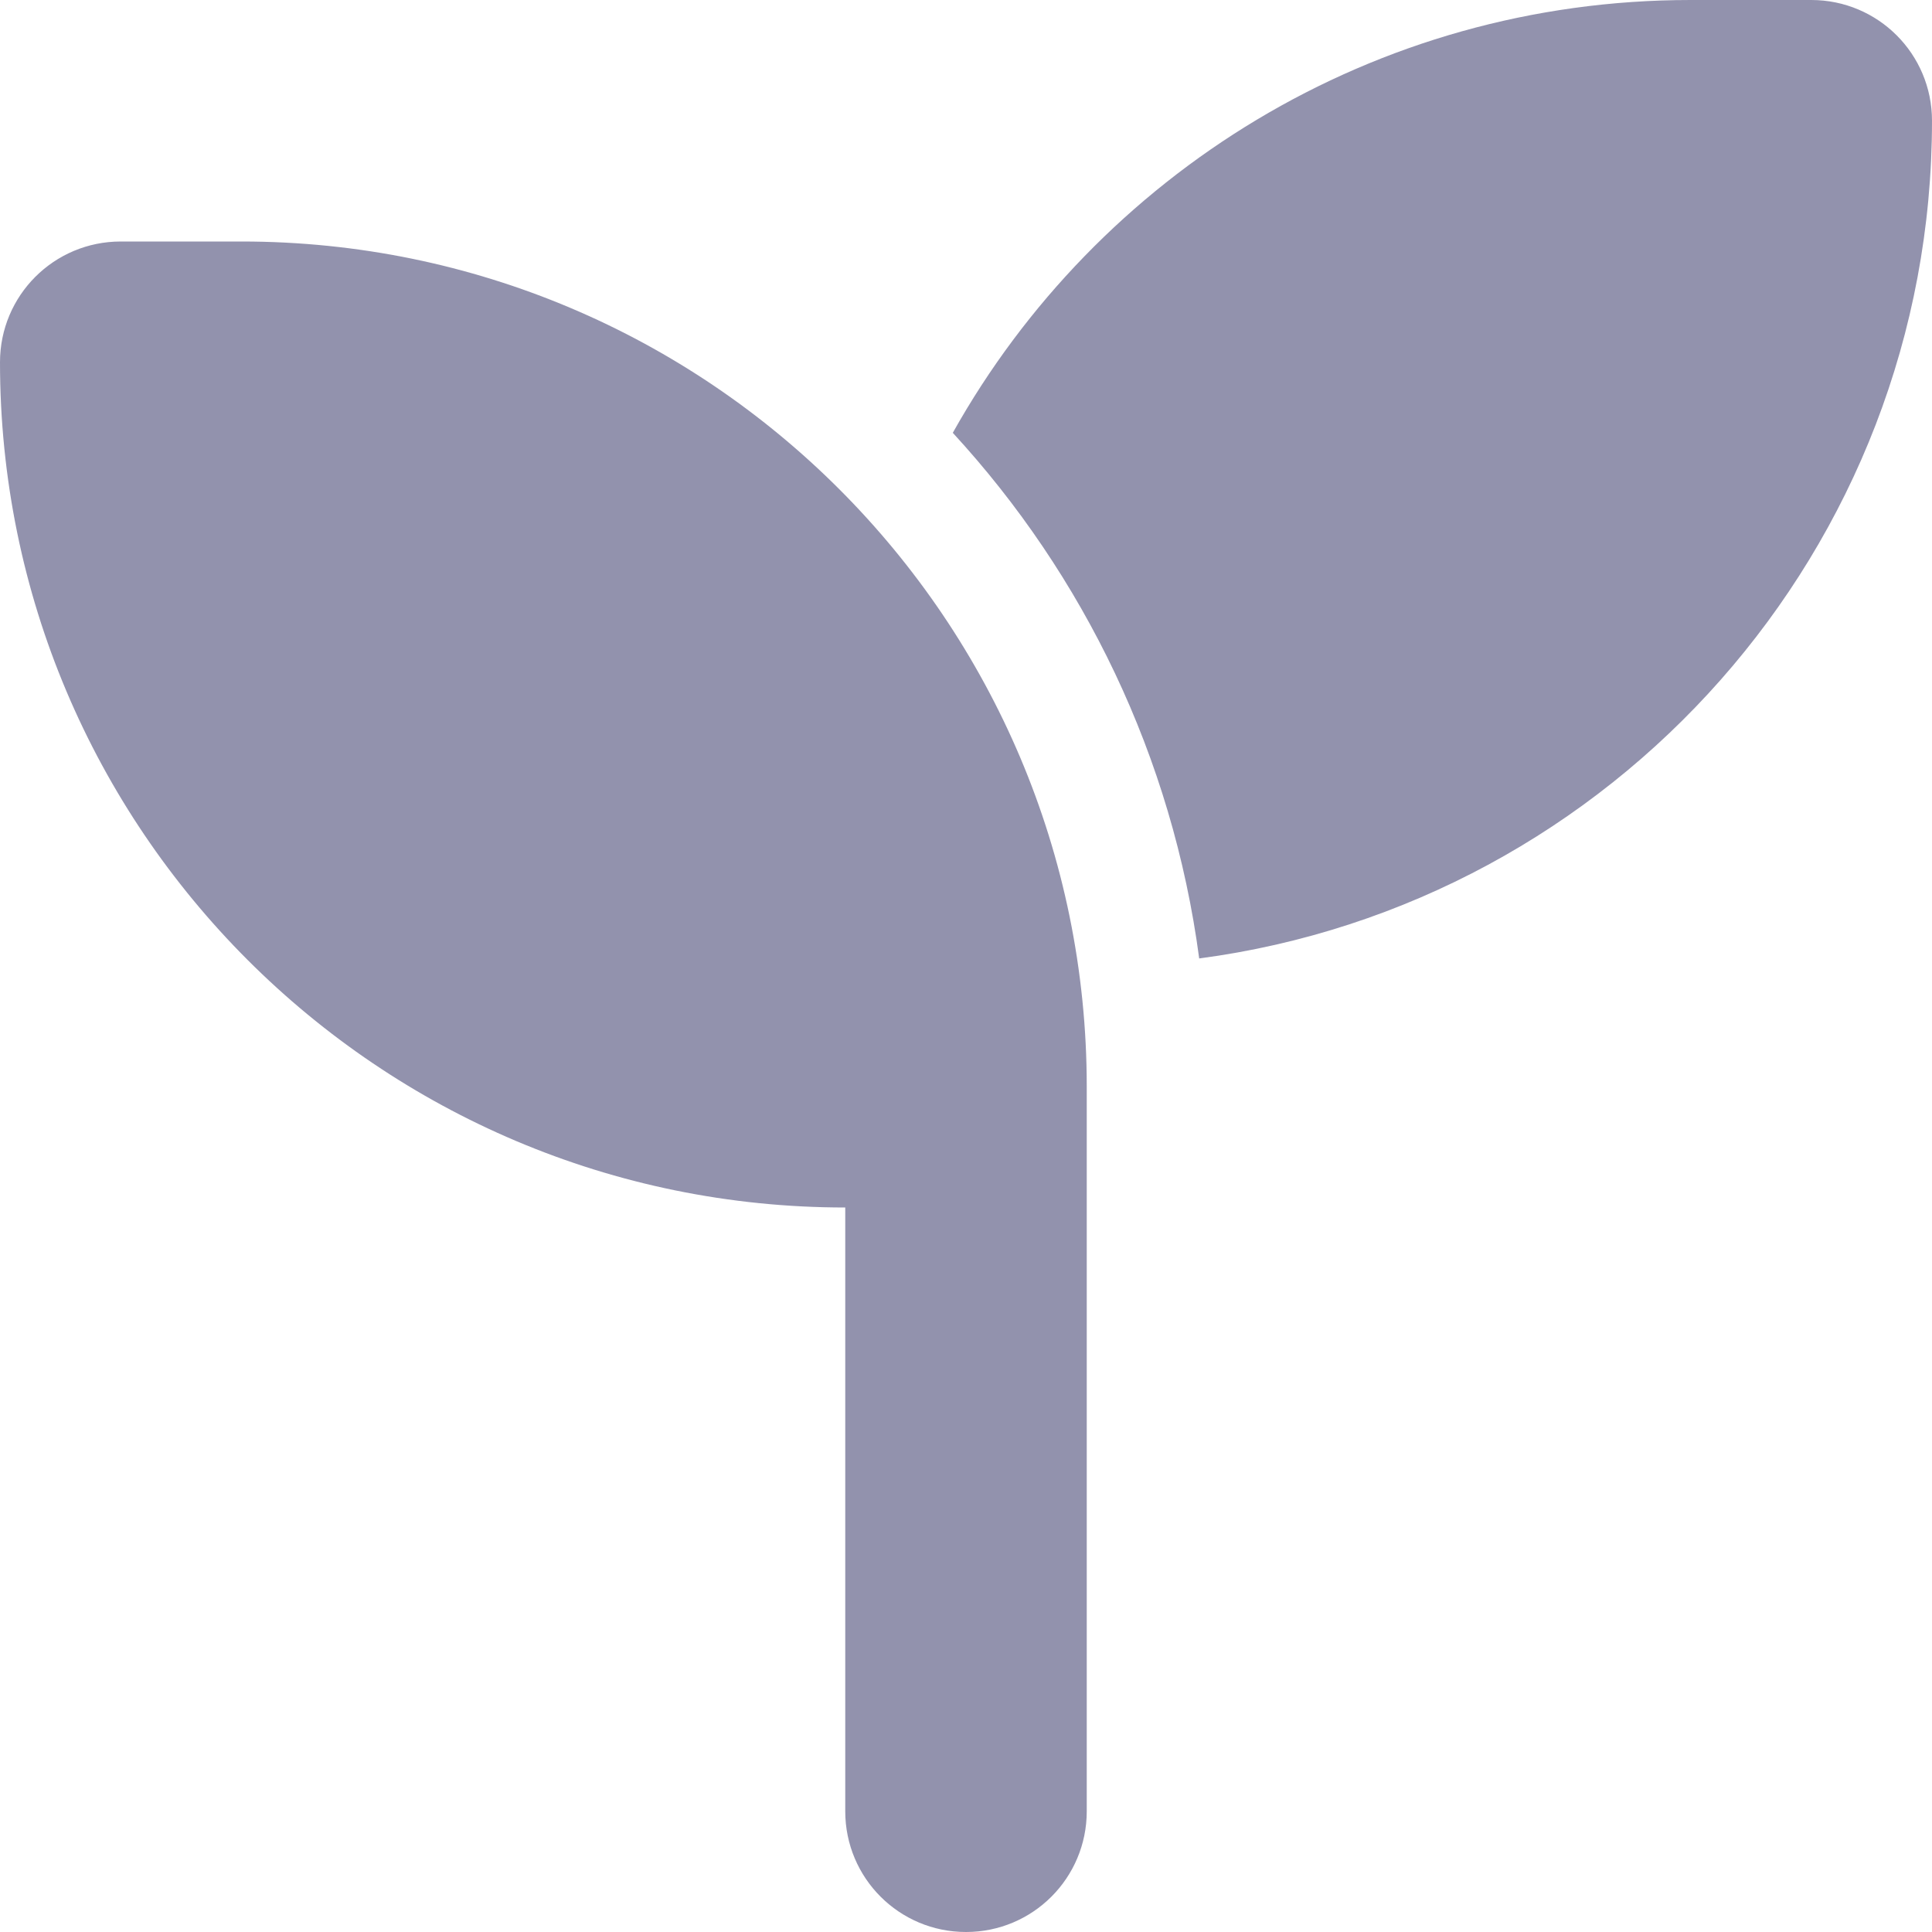
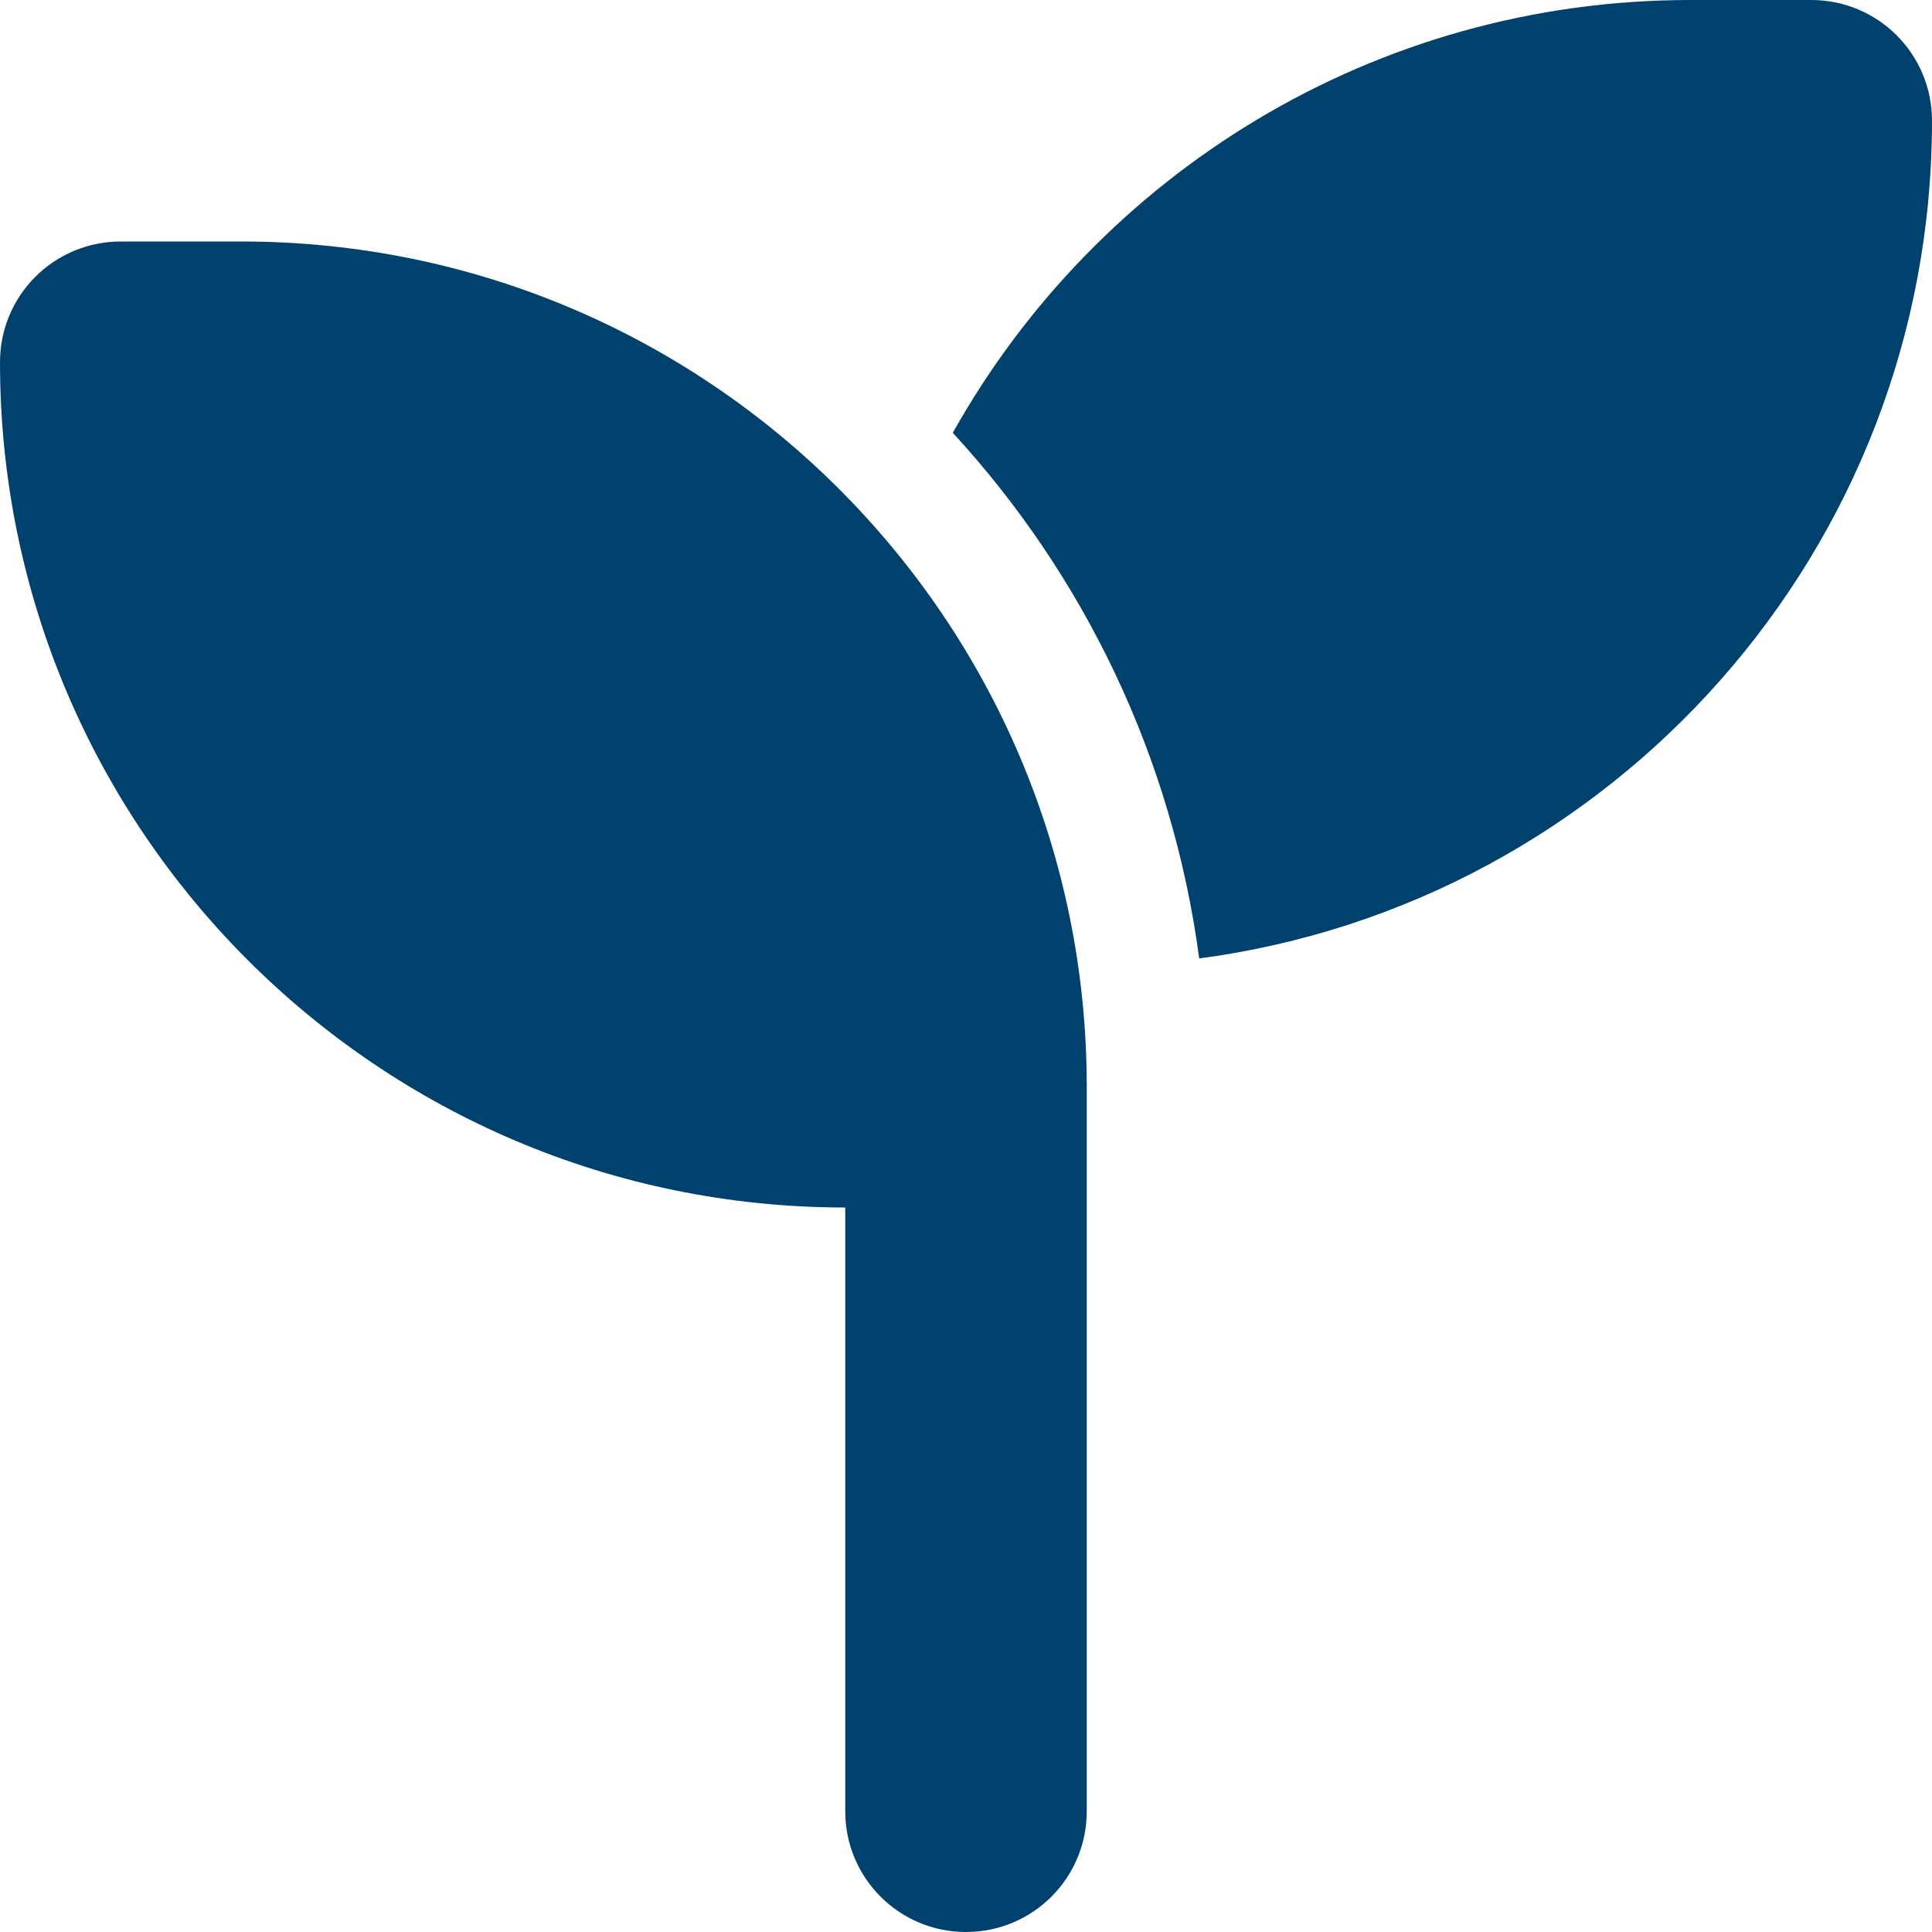
<svg xmlns="http://www.w3.org/2000/svg" viewBox="0 0 512 512">
-   <path fill="#0000416D" d="M512 32c0 113.6-84.6 207.5-194.2 222c-7.1-53.4-30.6-101.6-65.3-139.3C290.8 46.3 364 0 448 0l32 0c17.7 0 32 14.3 32 32zM0 96C0 78.3 14.3 64 32 64l32 0c123.7 0 224 100.3 224 224l0 32 0 160c0 17.7-14.3 32-32 32s-32-14.3-32-32l0-160C100.3 320 0 219.7 0 96z" />
+   <path fill="#00416D" d="M512 32c0 113.6-84.6 207.5-194.2 222c-7.1-53.4-30.6-101.6-65.3-139.3C290.8 46.3 364 0 448 0l32 0c17.7 0 32 14.3 32 32zM0 96C0 78.3 14.3 64 32 64l32 0c123.7 0 224 100.3 224 224l0 32 0 160c0 17.7-14.3 32-32 32s-32-14.3-32-32l0-160C100.3 320 0 219.7 0 96z" />
</svg>
